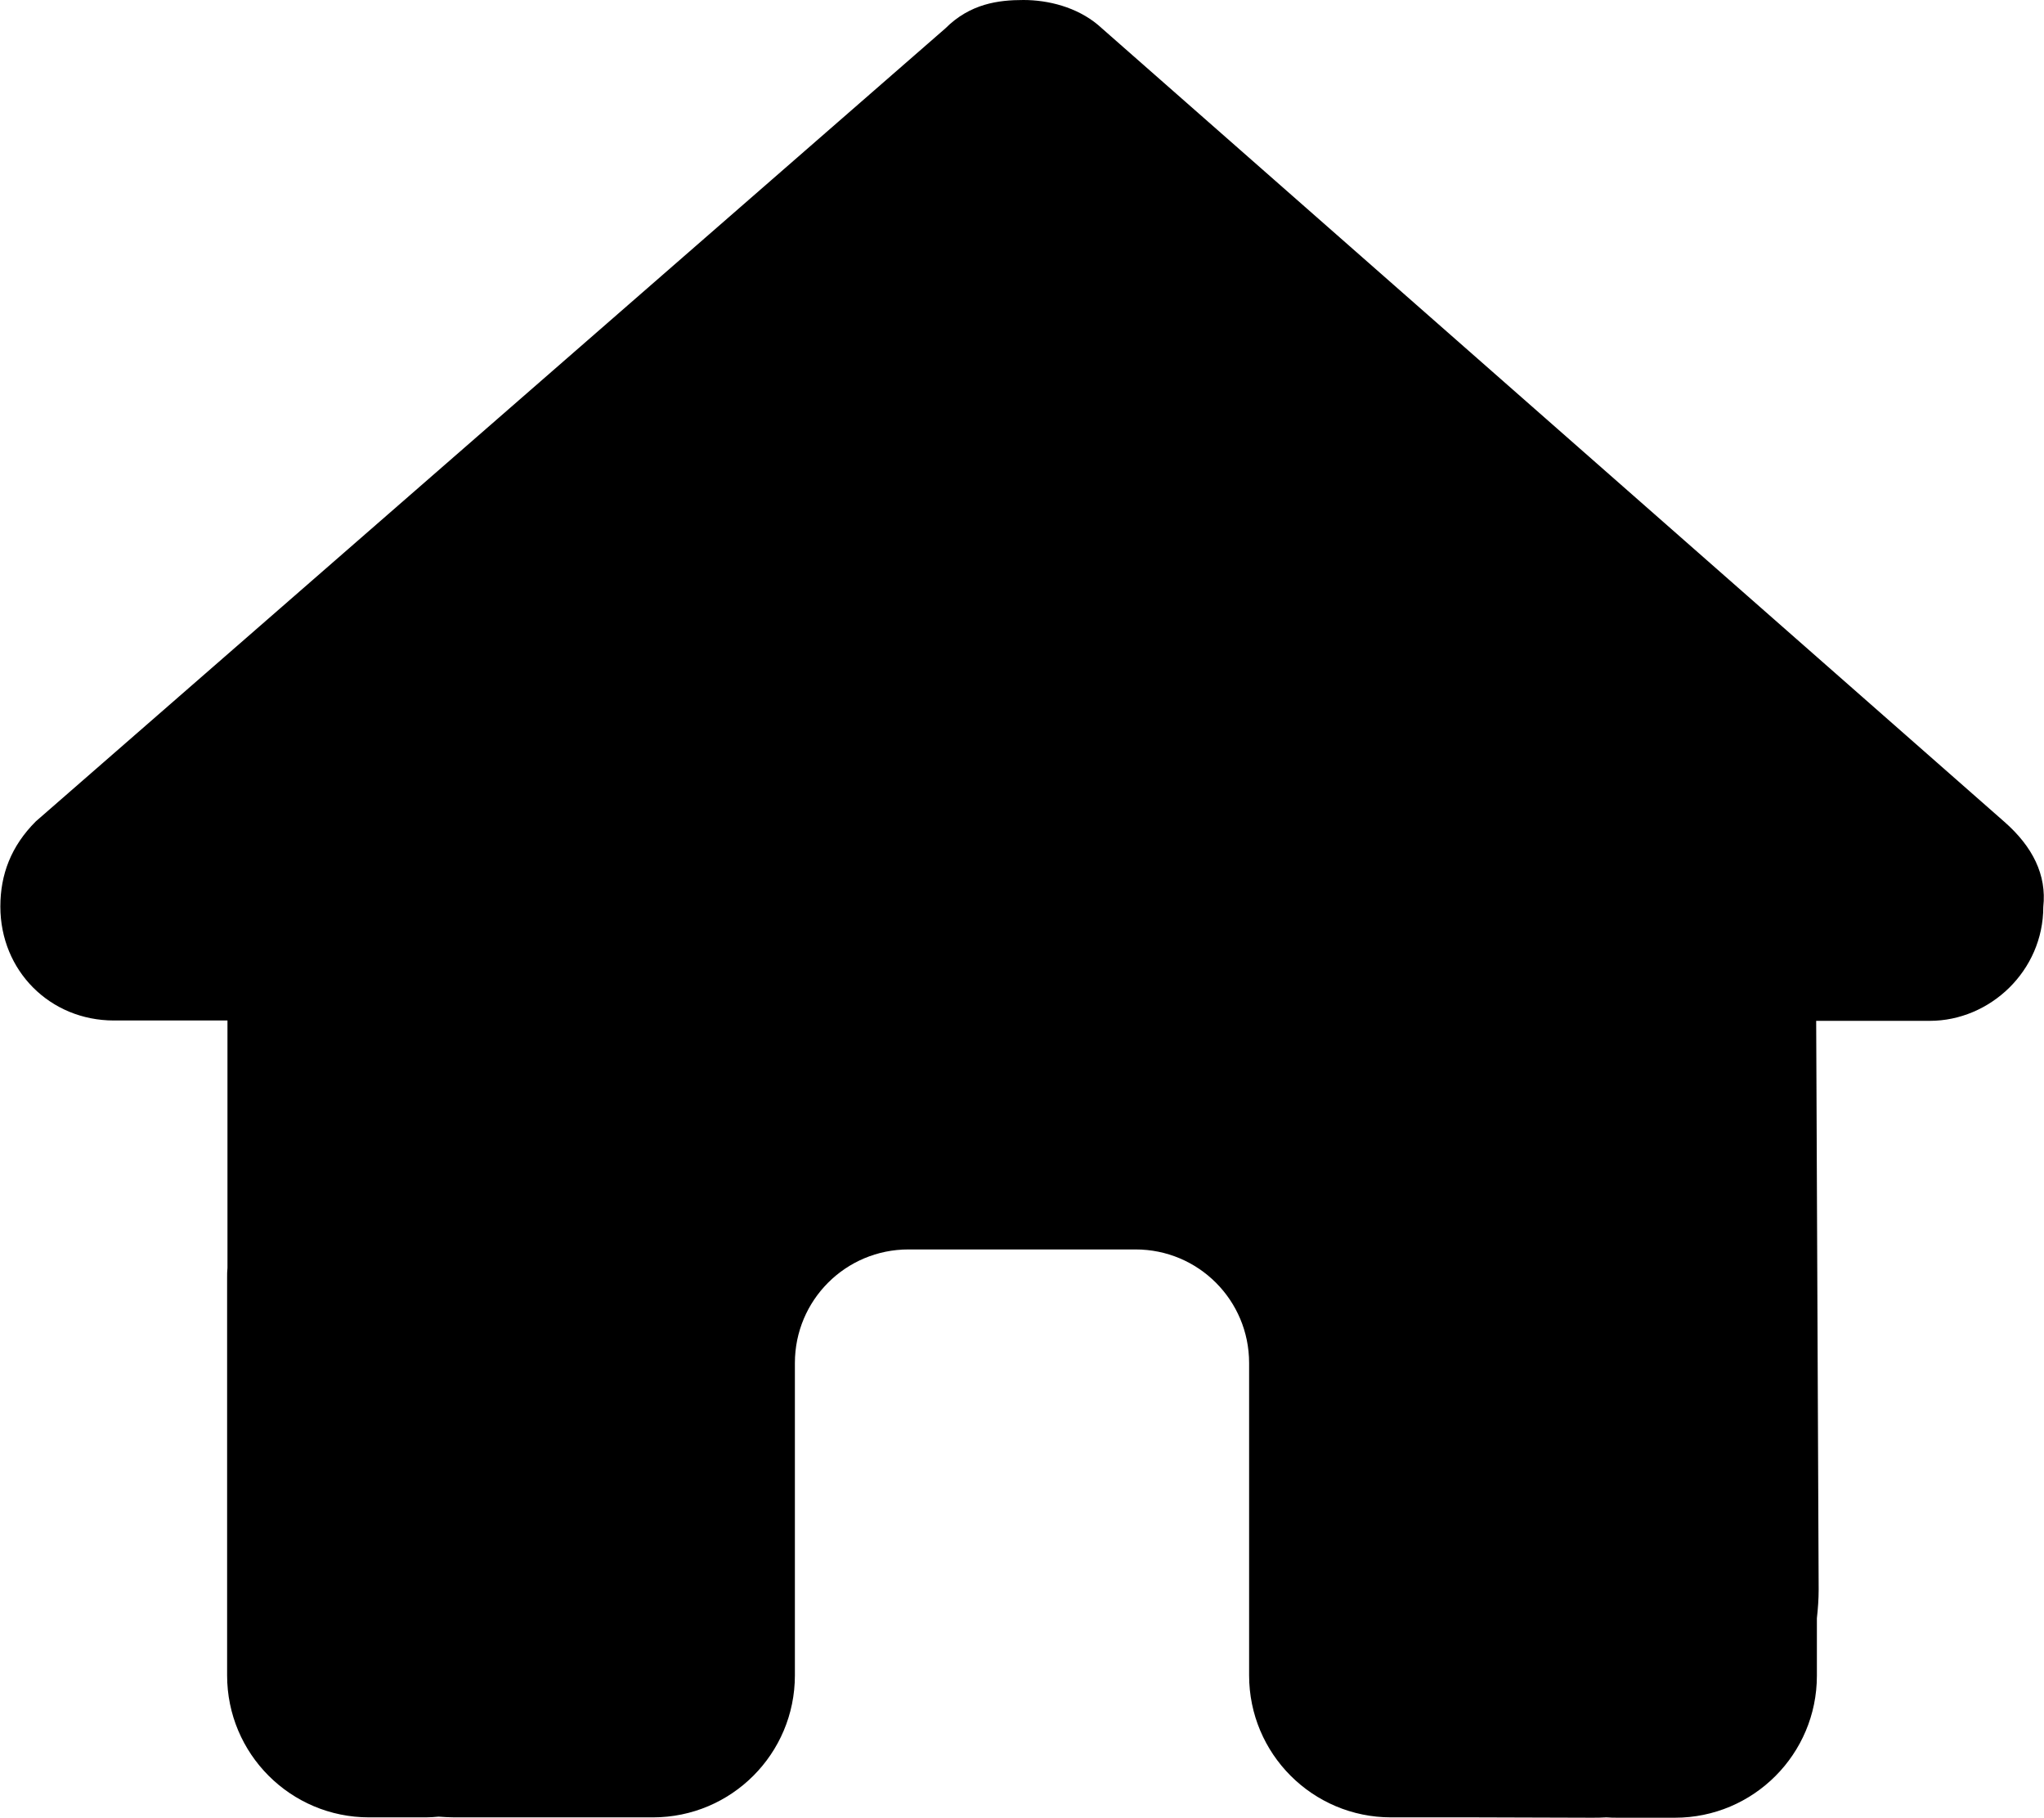
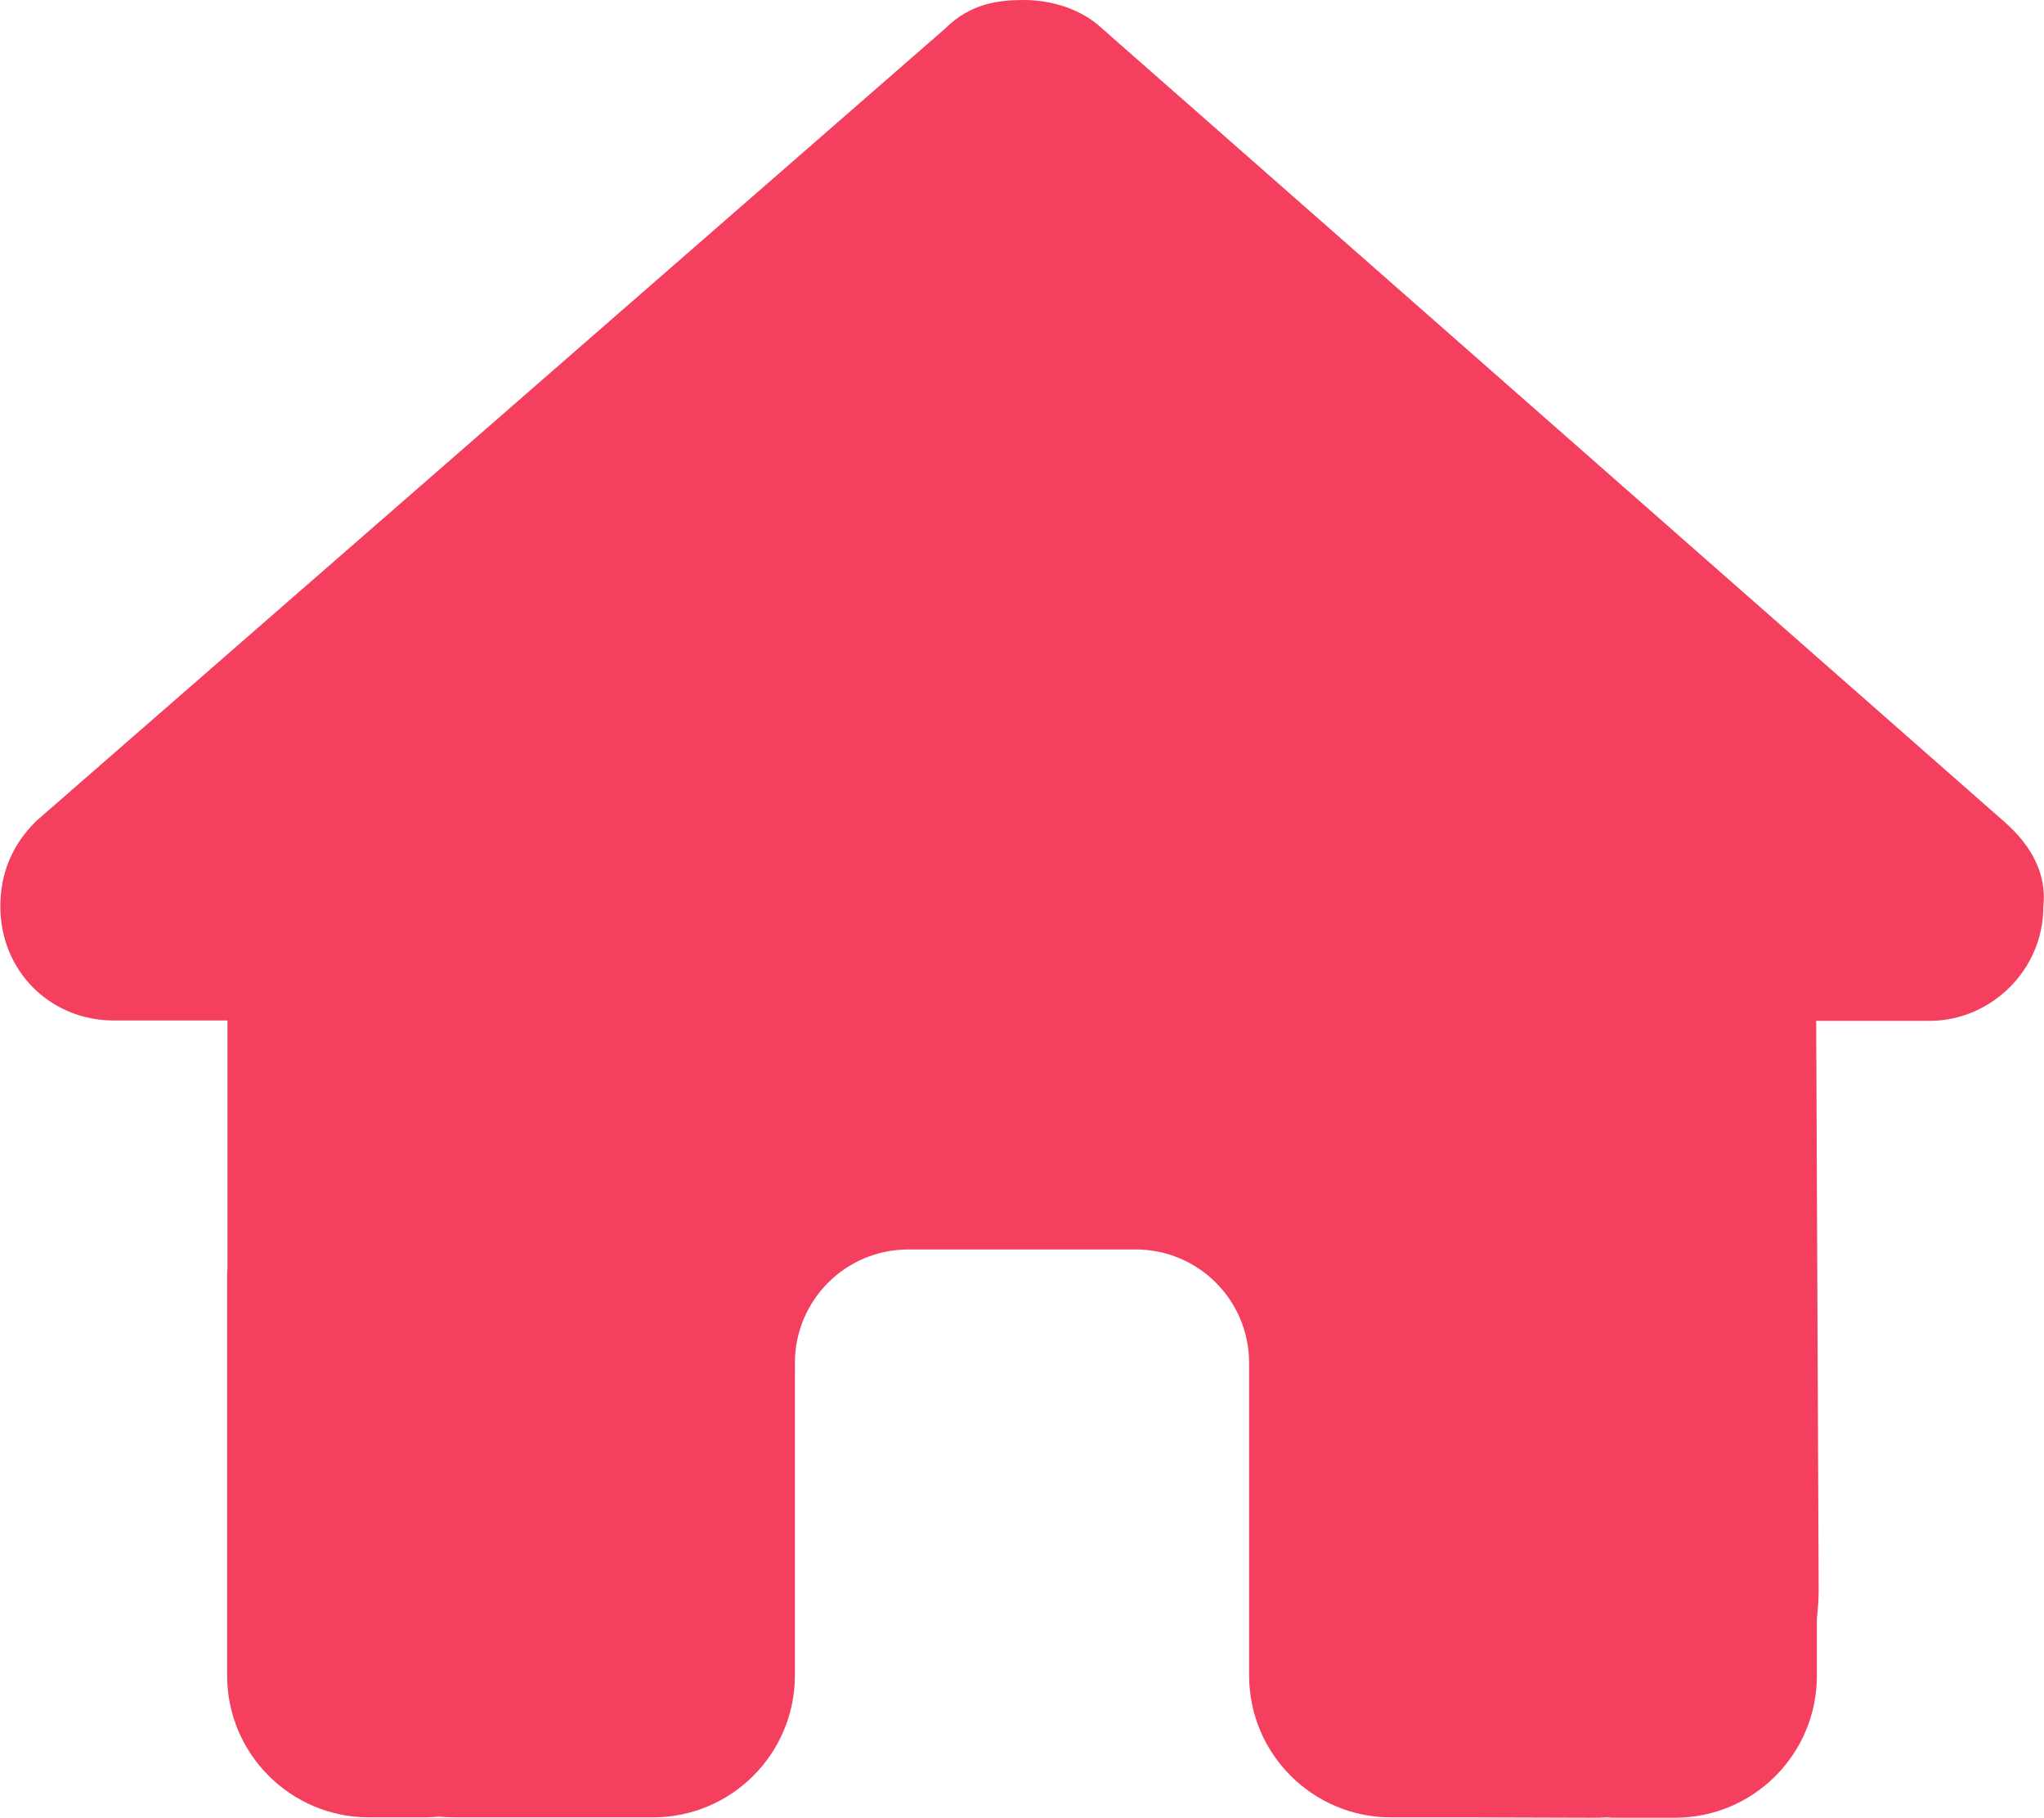
<svg xmlns="http://www.w3.org/2000/svg" viewBox="0 0 576 512">
-   <path d="M575.8 255.5c0 18-15 32.1-32 32.1l-32 0 .7 160.2c0 2.7-.2 5.4-.5 8.1l0 16.2c0 22.1-17.9 40-40 40l-16 0c-1.1 0-2.2 0-3.3-.1c-1.4 .1-2.8 .1-4.2 .1L416 512l-24 0c-22.1 0-40-17.9-40-40l0-24 0-64c0-17.7-14.3-32-32-32l-64 0c-17.7 0-32 14.3-32 32l0 64 0 24c0 22.1-17.9 40-40 40l-24 0-31.9 0c-1.5 0-3-.1-4.5-.2c-1.2 .1-2.4 .2-3.6 .2l-16 0c-22.1 0-40-17.9-40-40l0-112c0-.9 0-1.9 .1-2.8l0-69.7-32 0c-18 0-32-14-32-32.1c0-9 3-17 10-24L266.4 8c7-7 15-8 22-8s15 2 21 7L564.8 231.5c8 7 12 15 11 24z" />
+   <path fill="#f43f5e" d="M575.8 255.5c0 18-15 32.1-32 32.1l-32 0 .7 160.2c0 2.7-.2 5.4-.5 8.1l0 16.2c0 22.1-17.9 40-40 40l-16 0c-1.1 0-2.2 0-3.3-.1c-1.4 .1-2.8 .1-4.2 .1L416 512l-24 0c-22.1 0-40-17.9-40-40l0-24 0-64c0-17.7-14.3-32-32-32l-64 0c-17.7 0-32 14.3-32 32l0 64 0 24c0 22.1-17.9 40-40 40l-24 0-31.9 0c-1.5 0-3-.1-4.5-.2c-1.2 .1-2.4 .2-3.6 .2l-16 0c-22.1 0-40-17.9-40-40l0-112c0-.9 0-1.9 .1-2.8l0-69.7-32 0c-18 0-32-14-32-32.1c0-9 3-17 10-24L266.4 8c7-7 15-8 22-8s15 2 21 7L564.8 231.5c8 7 12 15 11 24z" />
</svg>
